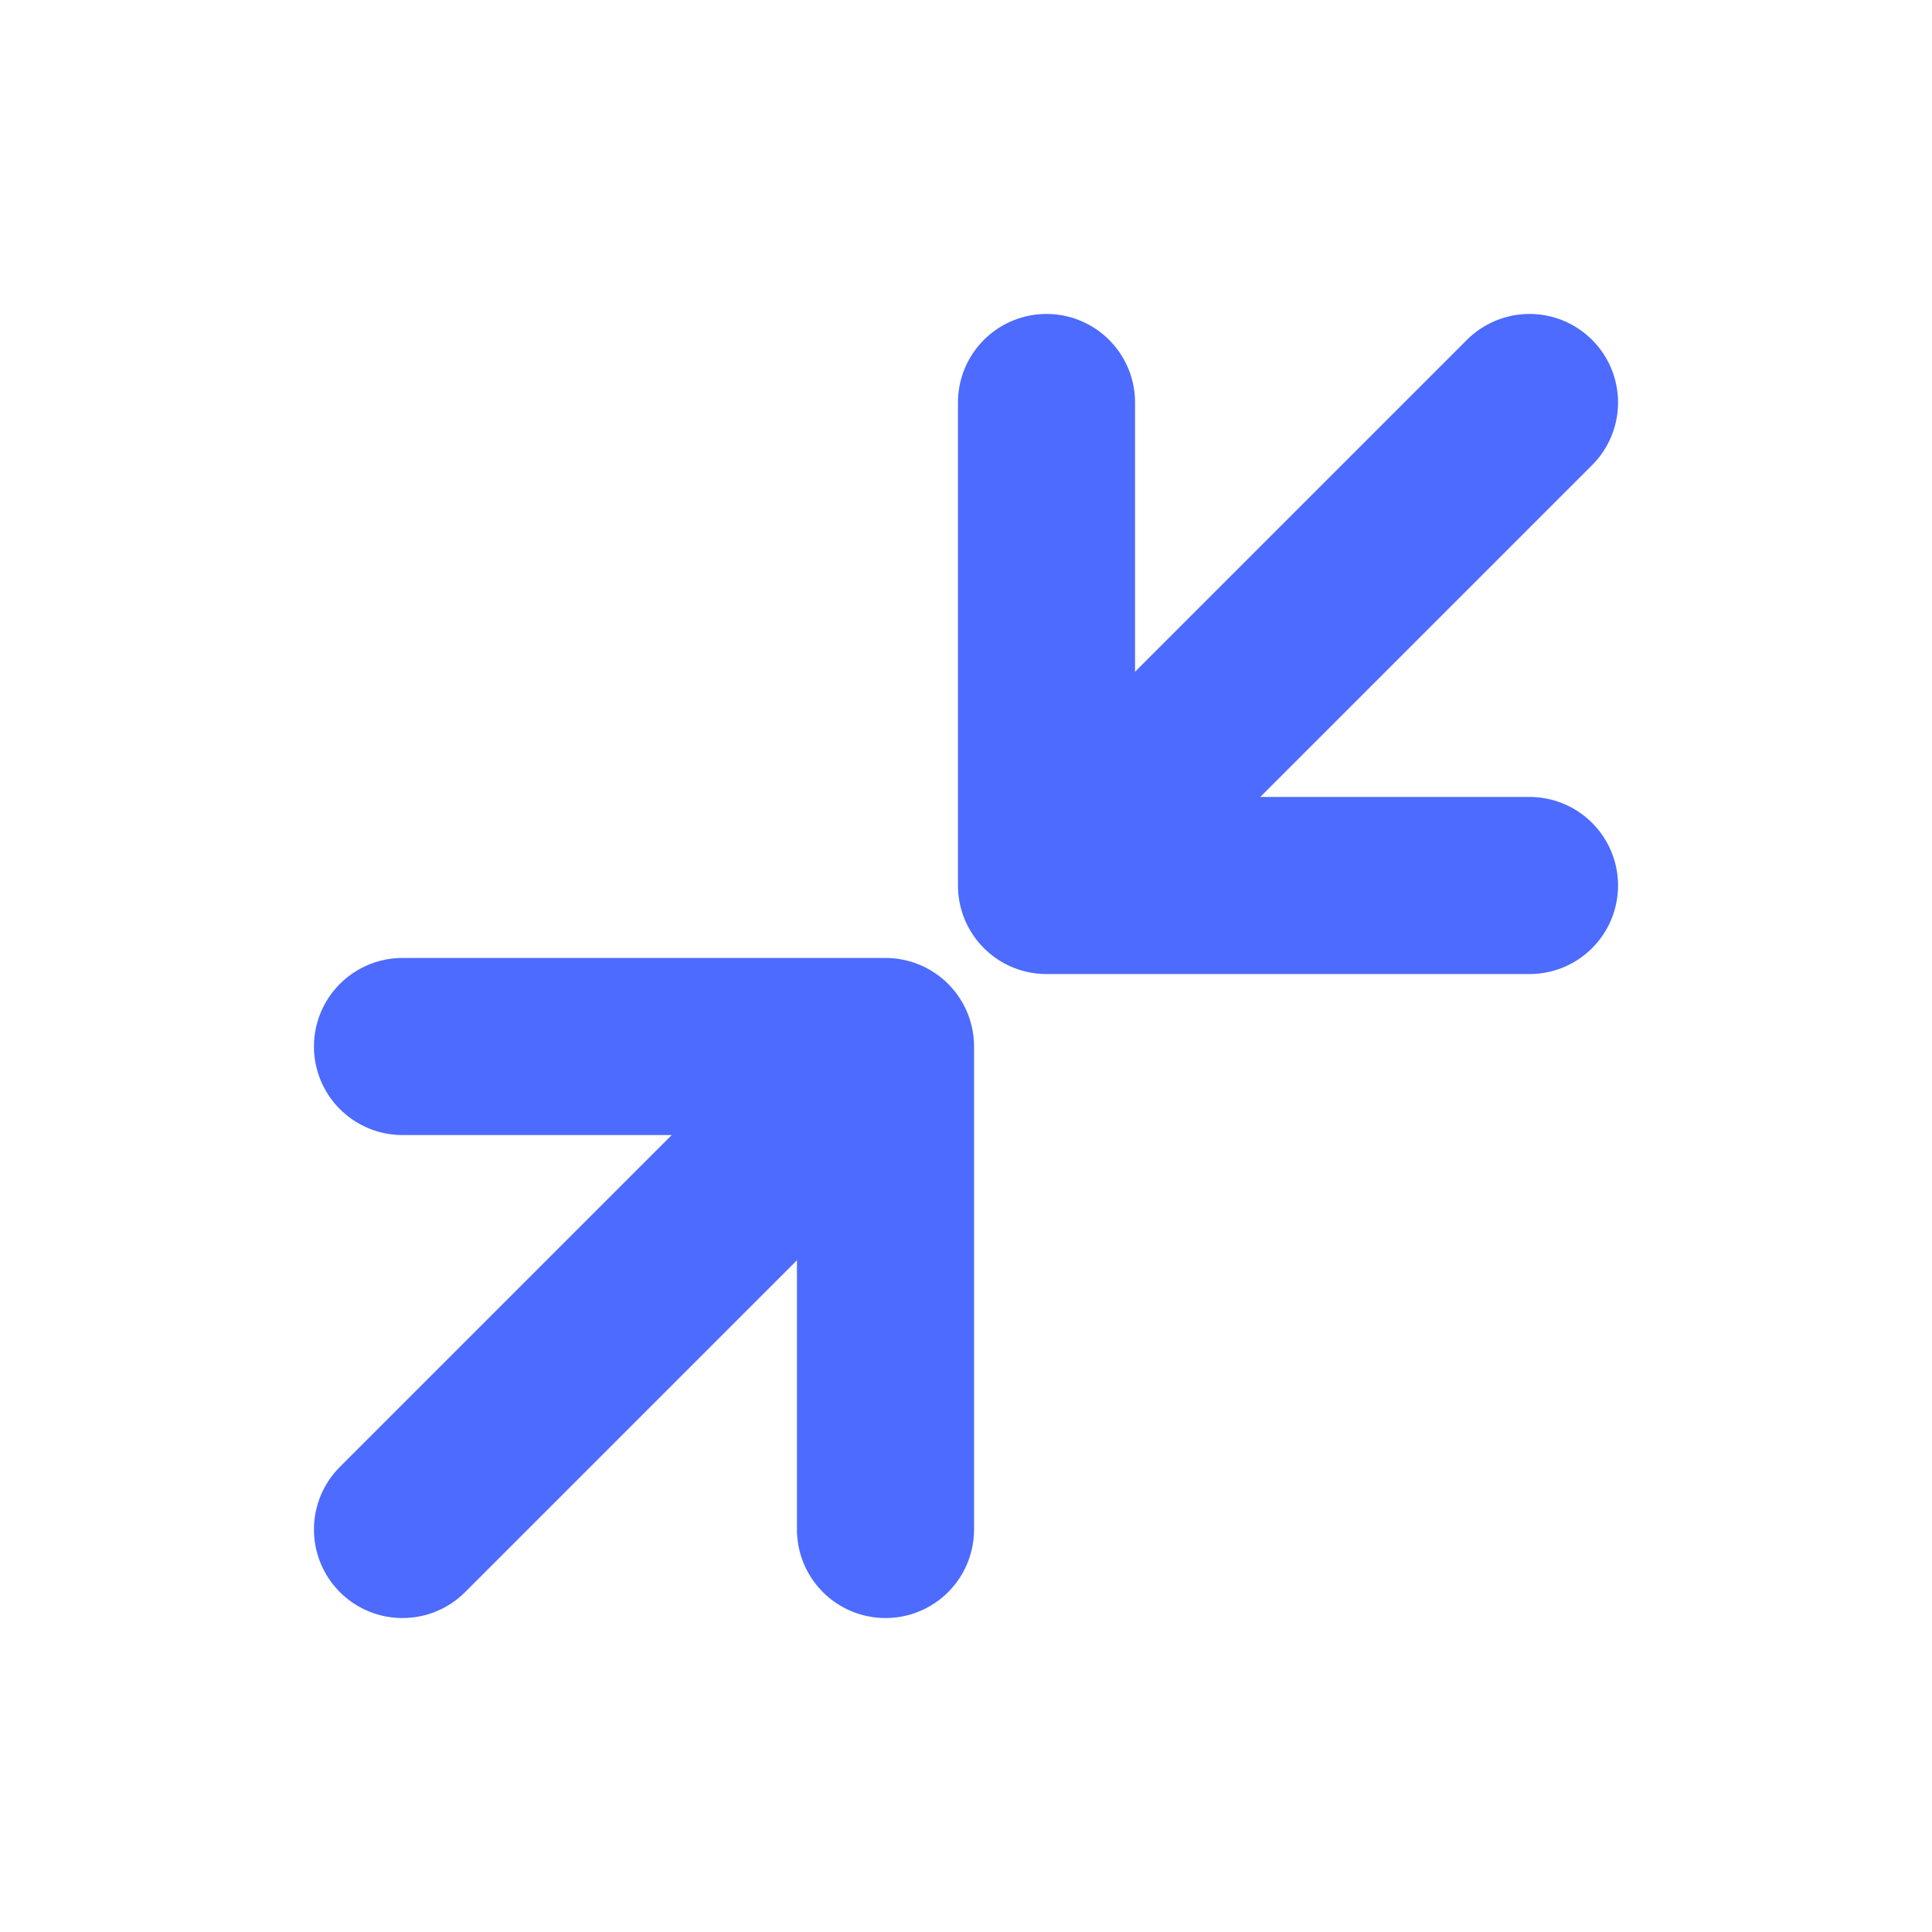
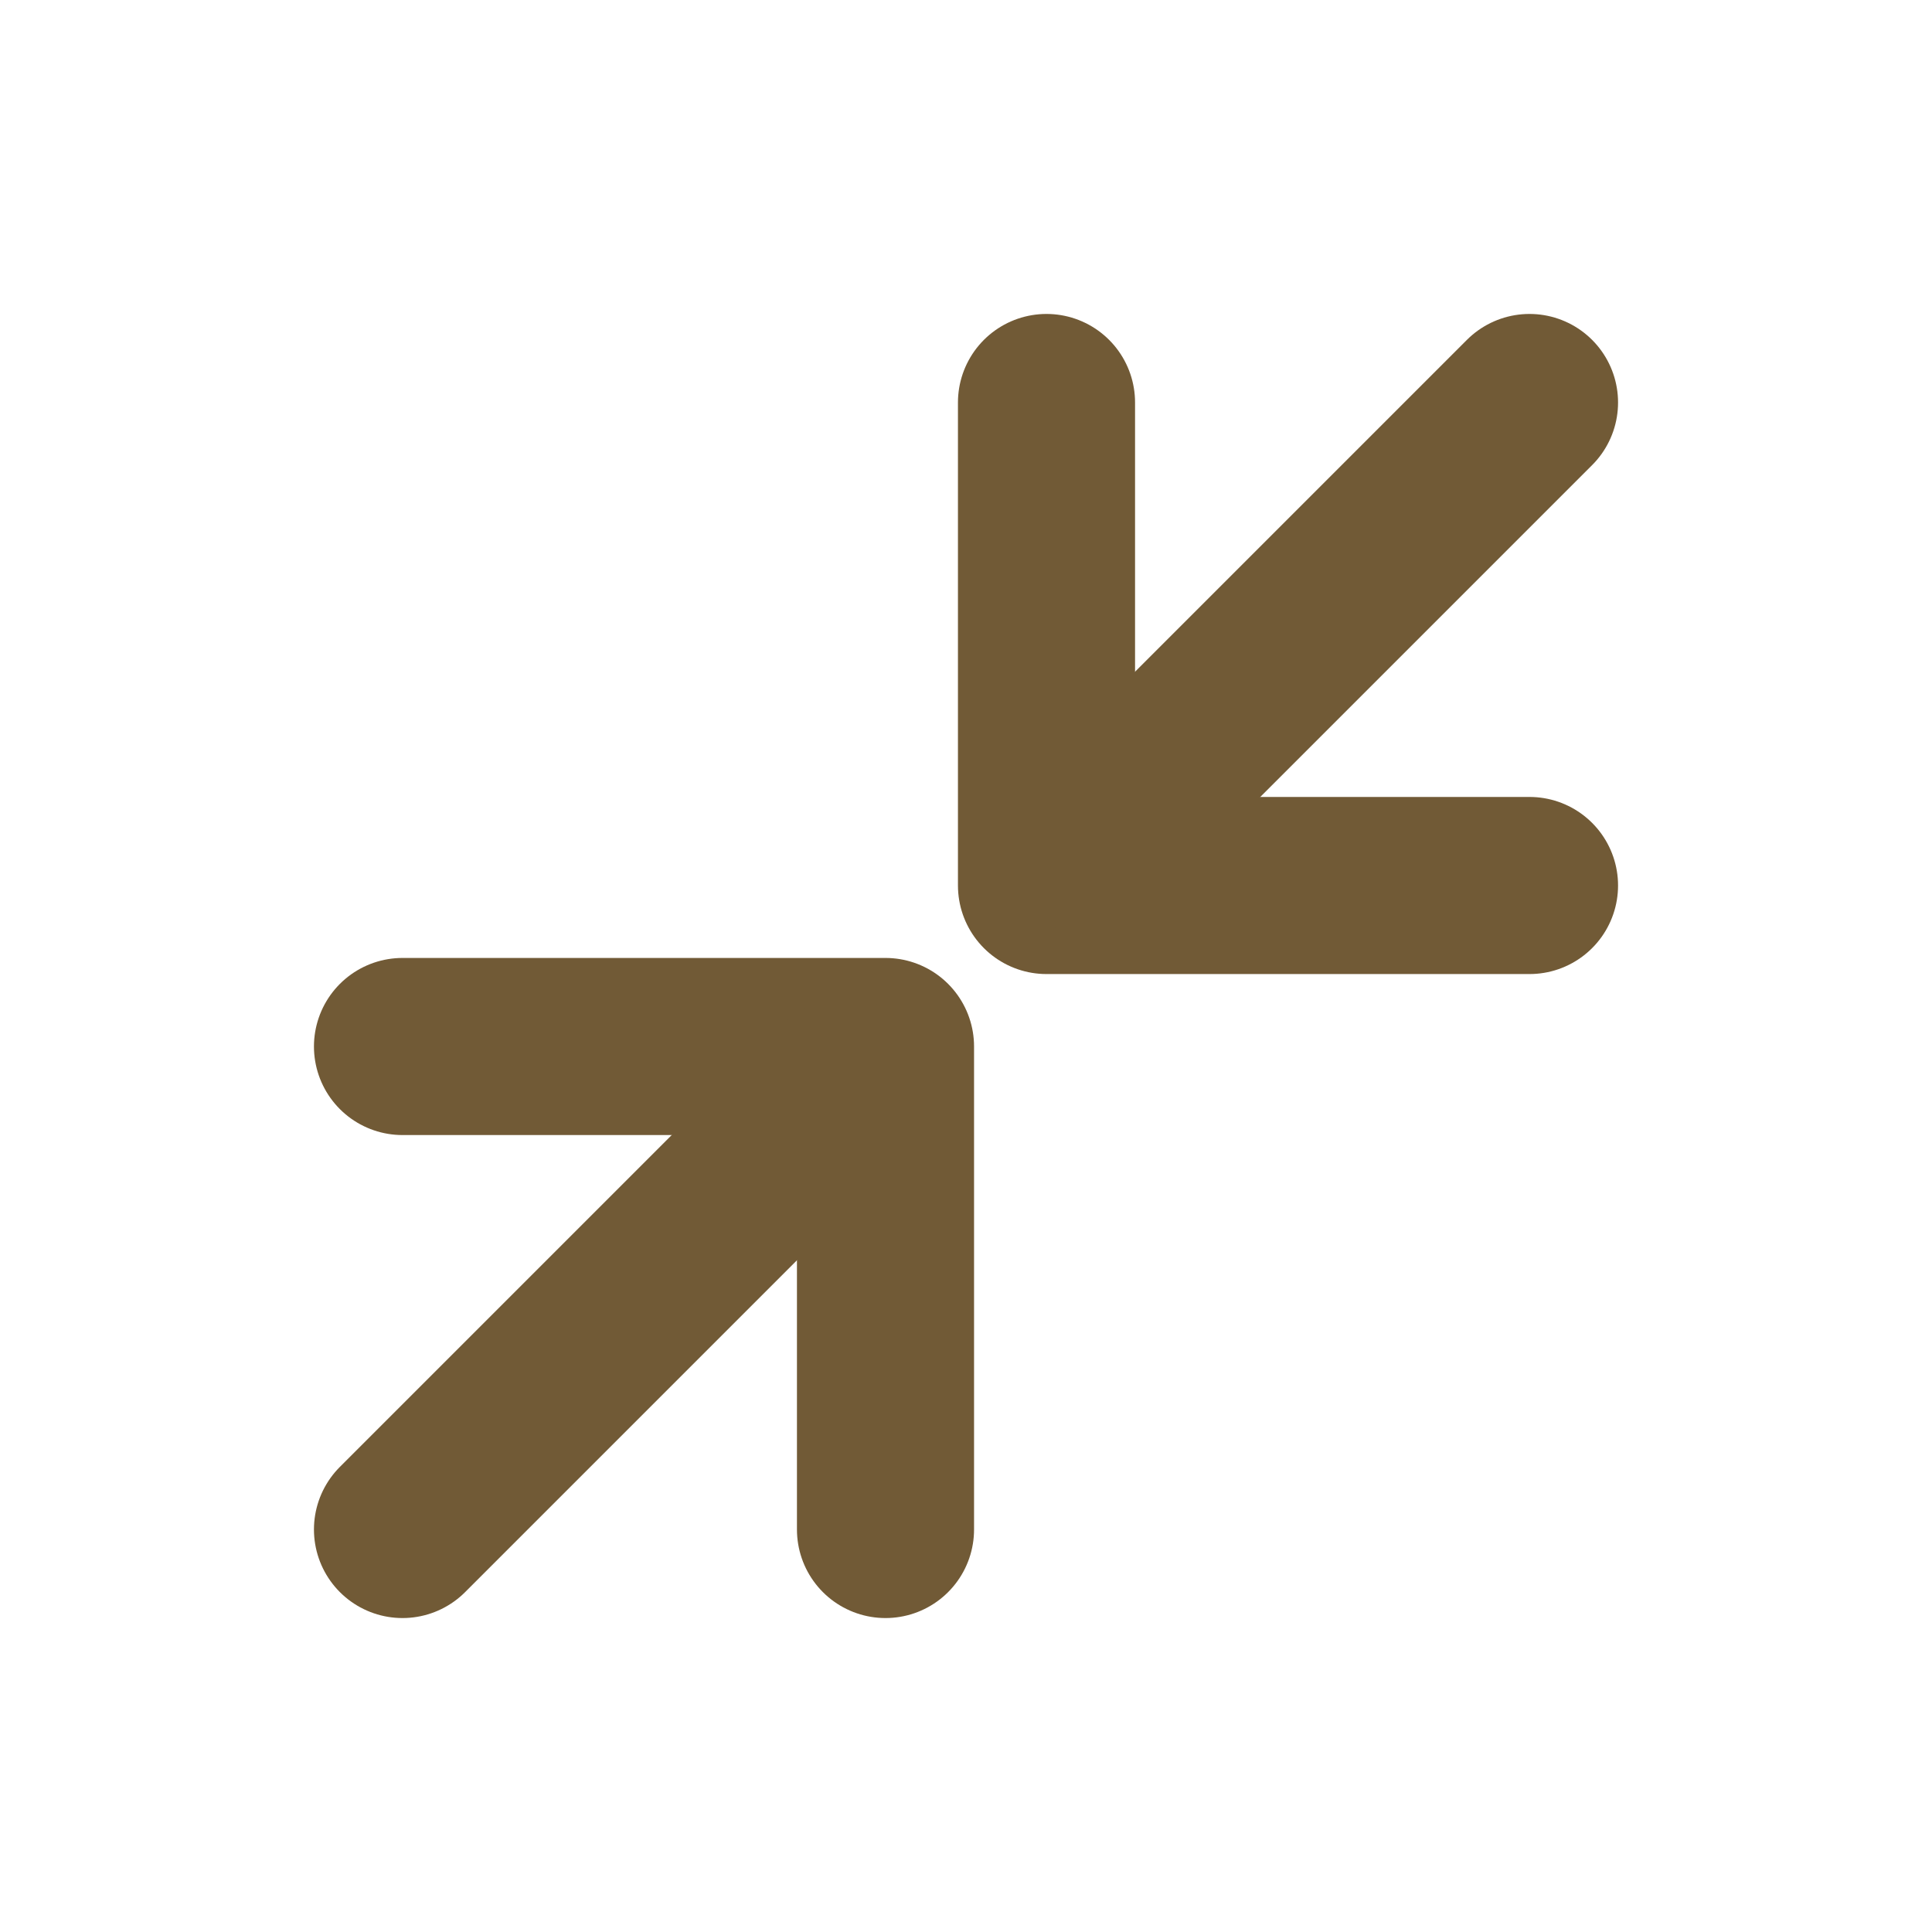
- <svg xmlns="http://www.w3.org/2000/svg" viewBox="0 0 24 24" fill="none" stroke="#4D6BFE" stroke-width="2.2" stroke-linecap="round" stroke-linejoin="round">
+ <svg xmlns="http://www.w3.org/2000/svg" viewBox="0 0 24 24" fill="none" stroke="#715A36" stroke-width="2.2" stroke-linecap="round" stroke-linejoin="round">
  <path d="M19 11 L13 11 L13 5" />
  <path d="M19 5 L13.5 10.5" />
  <path d="M5 13 L11 13 L11 19" />
  <path d="M5 19 L10.5 13.5" />
</svg>
